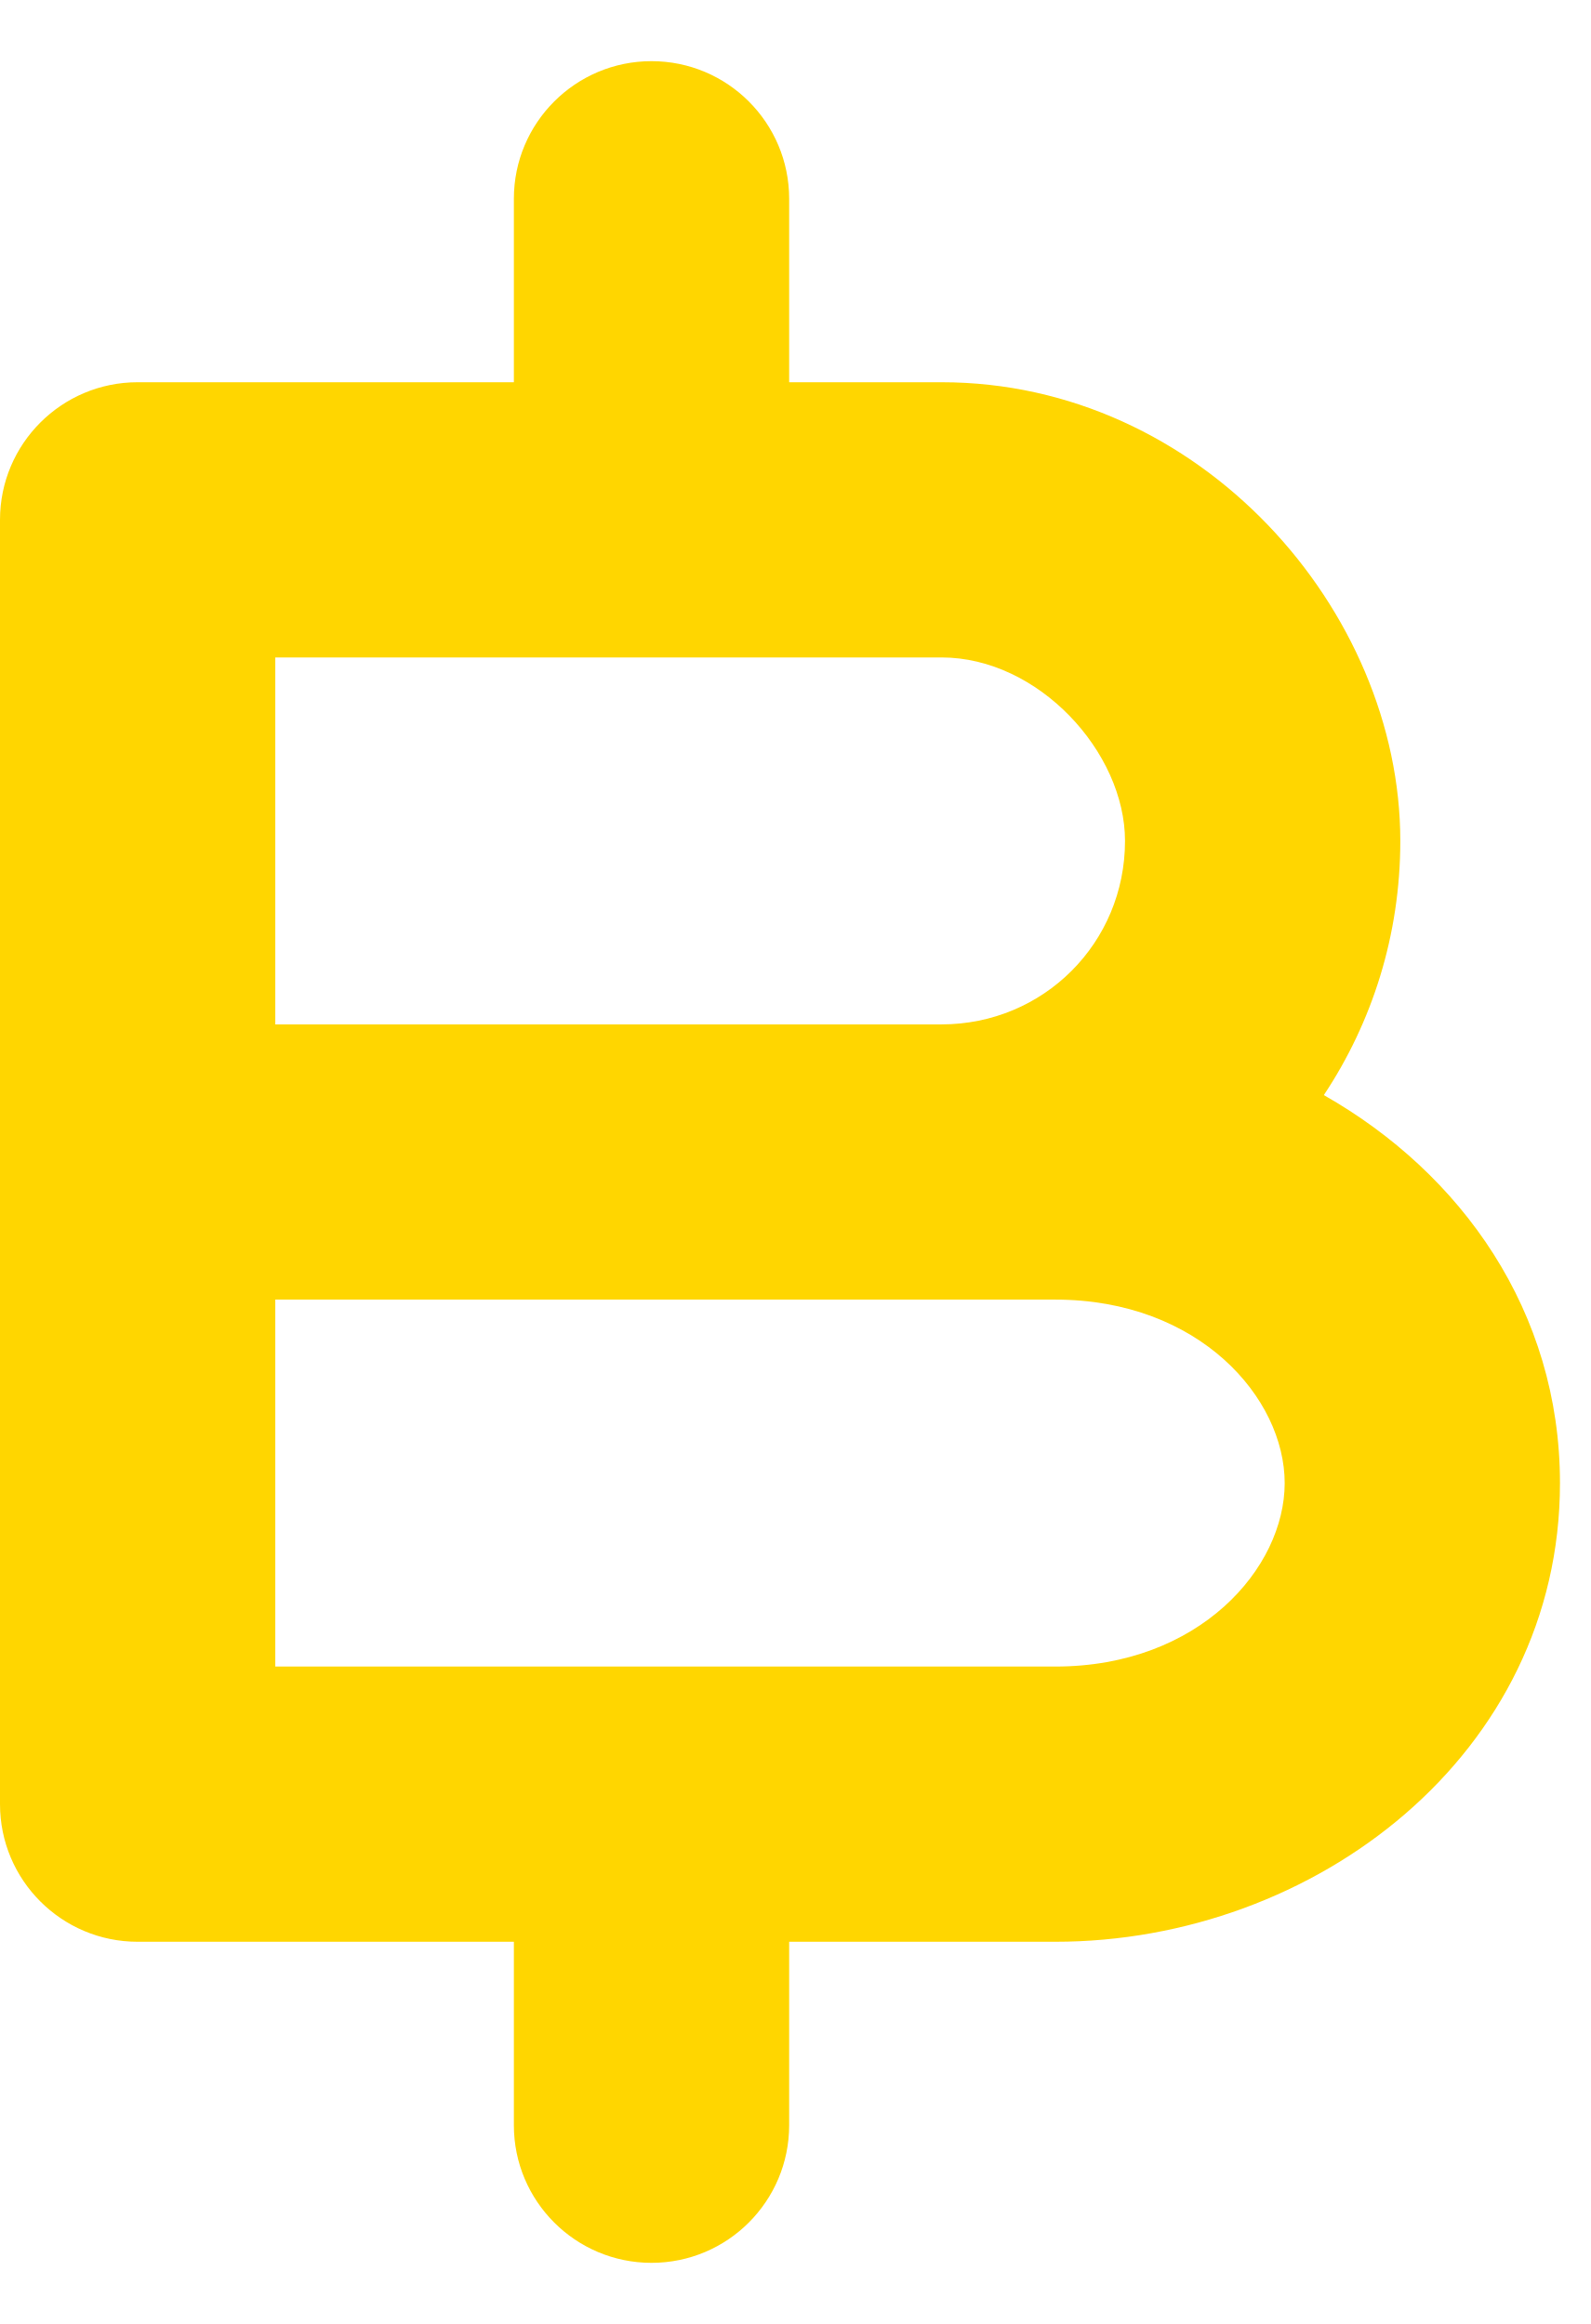
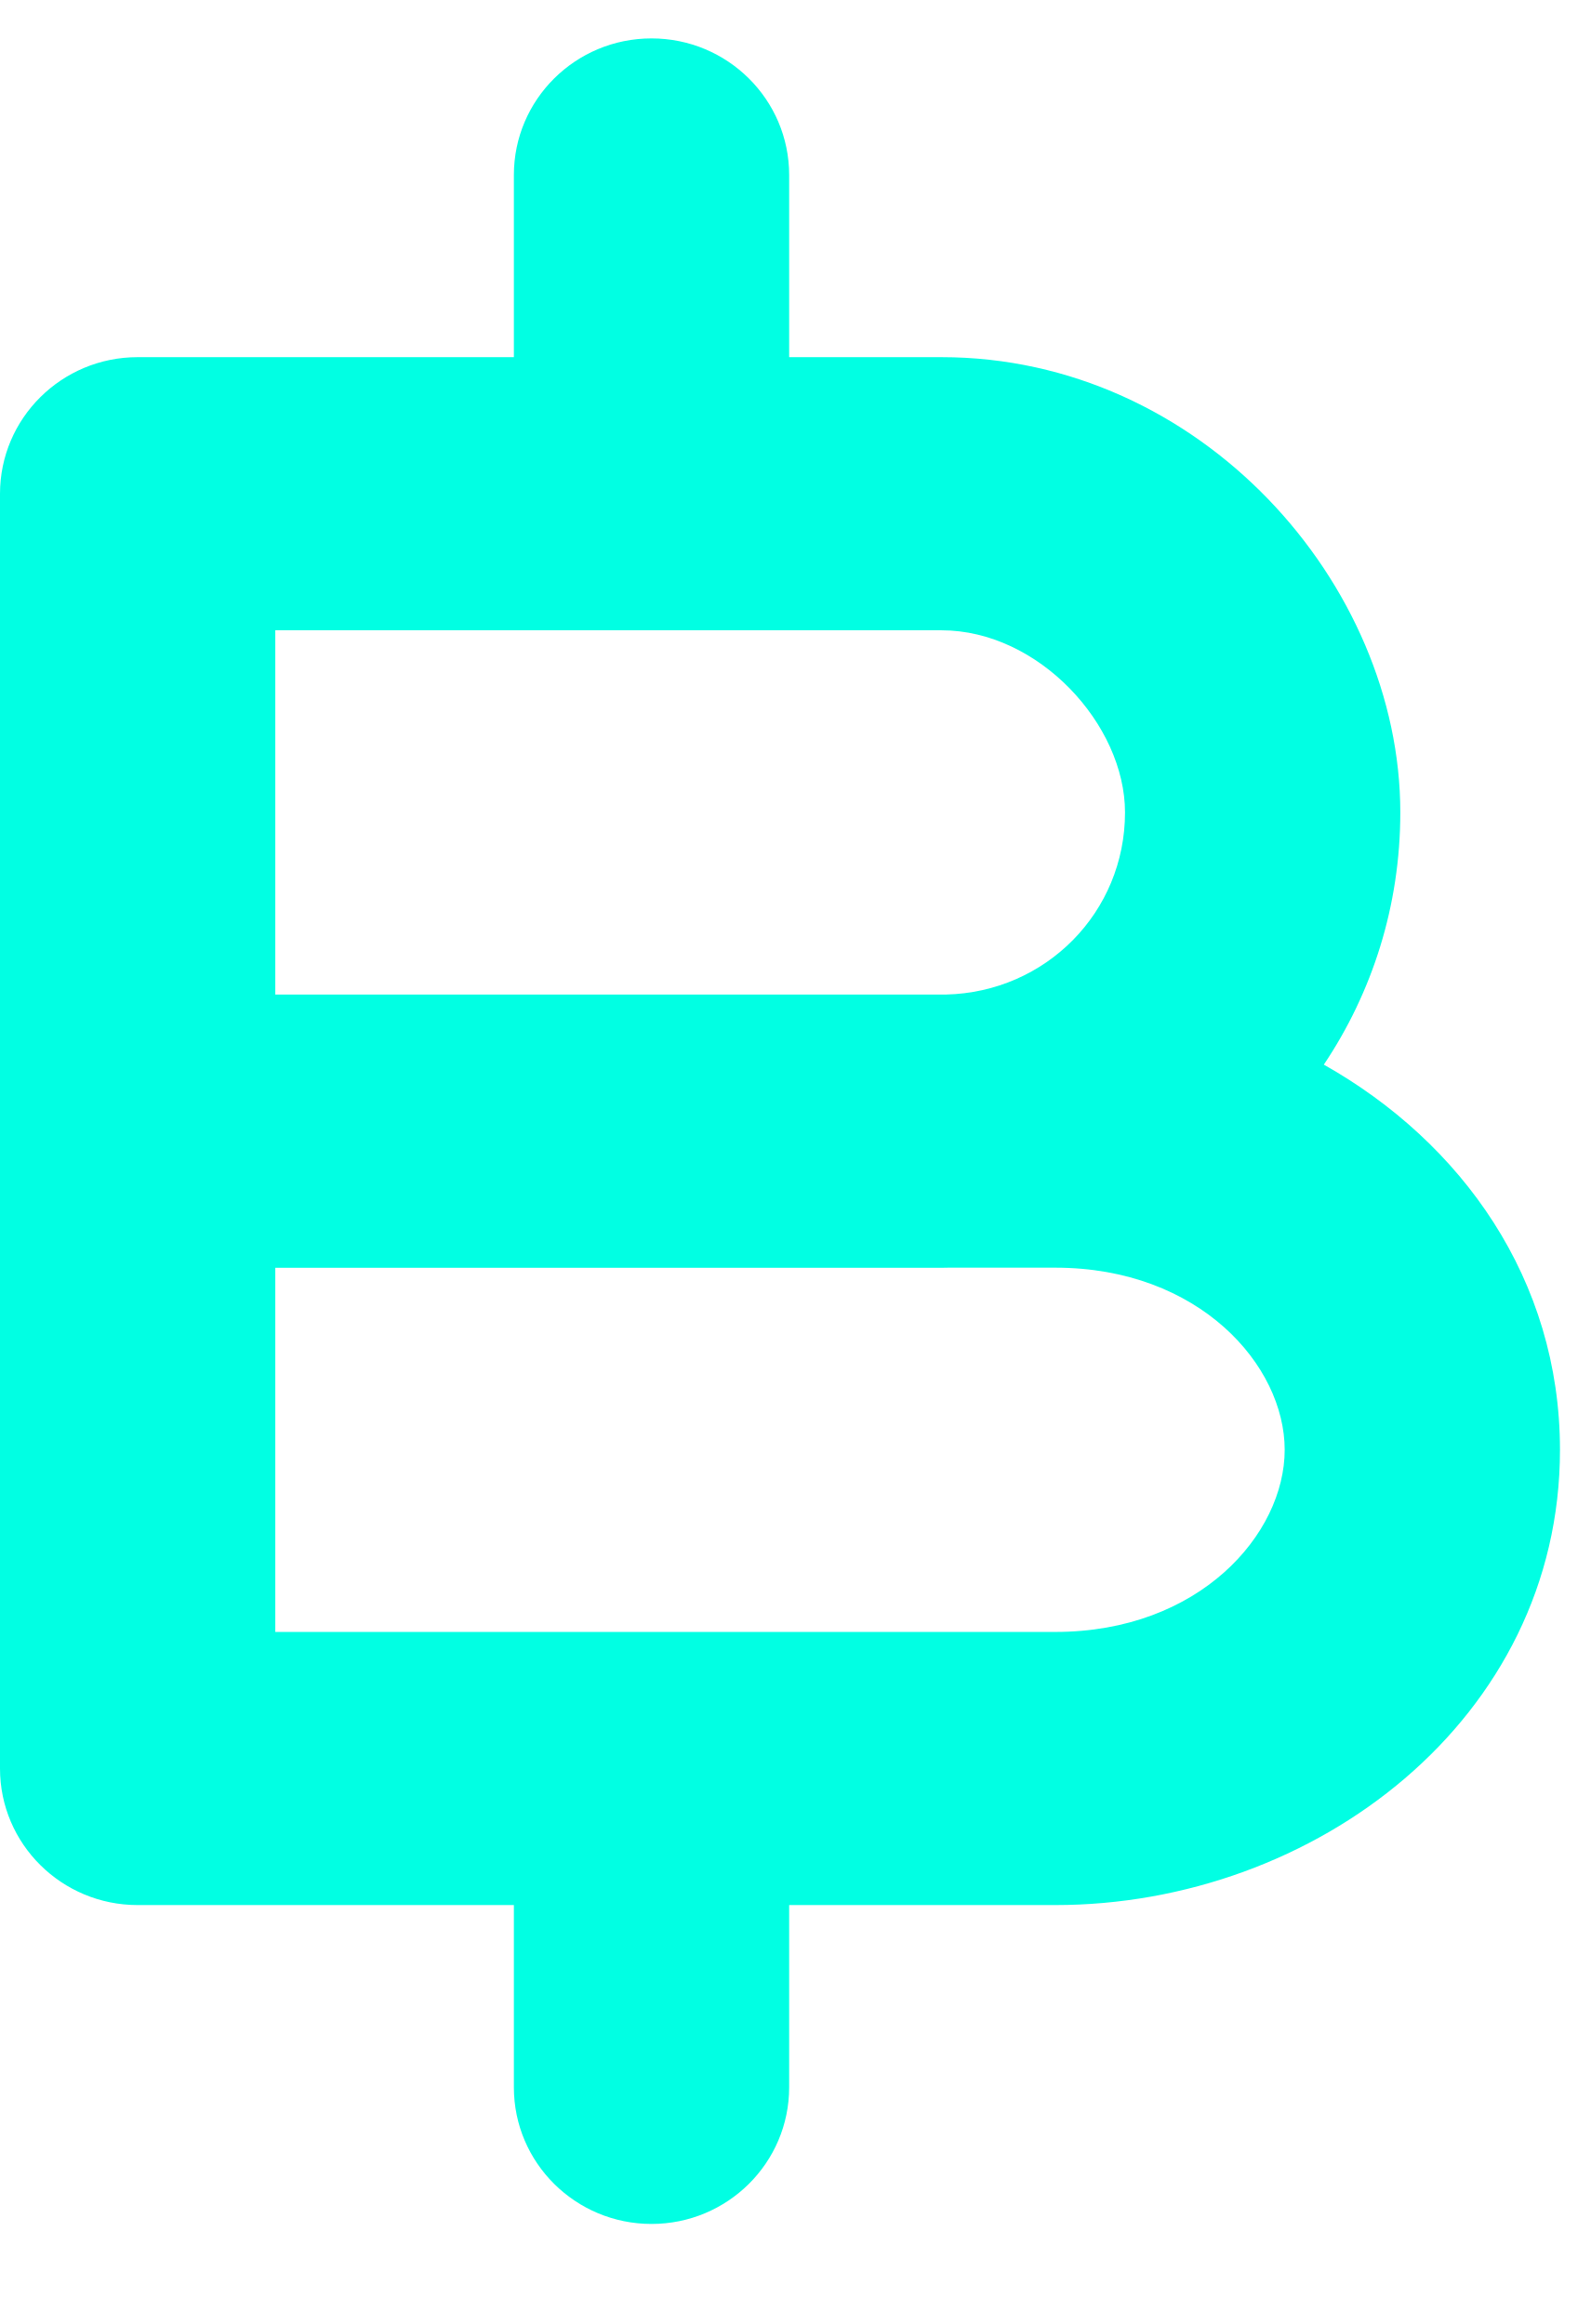
<svg xmlns="http://www.w3.org/2000/svg" width="13" height="19" viewBox="0 0 13 19" fill="none">
-   <path fill-rule="evenodd" clip-rule="evenodd" d="M6.45 1.625C6.45 1.004 5.946 0.5 5.325 0.5C4.704 0.5 4.2 1.004 4.2 1.625V3.125H1.125C0.504 3.125 0 3.629 0 4.25V9.5V14.75C0 15.371 0.504 15.875 1.125 15.875H4.2V17.375C4.2 17.996 4.704 18.5 5.325 18.5C5.946 18.5 6.45 17.996 6.45 17.375V15.875H8.625C10.747 15.875 12.75 14.341 12.75 12.125C12.75 10.723 11.947 9.593 10.82 8.953C11.215 8.359 11.445 7.644 11.445 6.875C11.445 4.99 9.812 3.125 7.695 3.125H6.45V1.625ZM5.325 5.375H2.25V8.375H7.695C8.529 8.375 9.195 7.709 9.195 6.875C9.195 6.15 8.488 5.375 7.695 5.375H5.325ZM8.625 13.625H5.325H2.25V10.625H7.695H8.625C9.803 10.625 10.5 11.431 10.5 12.125C10.5 12.819 9.803 13.625 8.625 13.625Z" fill="#FFD600" />
+   <path fill-rule="evenodd" clip-rule="evenodd" d="M6.45 1.431C6.45 0.814 5.946 0.314 5.325 0.314C4.704 0.314 4.2 0.814 4.2 1.431V2.92H1.125C0.504 2.92 0 3.42 0 4.037V9.248V9.248V14.459C0 15.075 0.504 15.575 1.125 15.575H4.2V17.065C4.2 17.682 4.704 18.182 5.325 18.182C5.946 18.182 6.45 17.682 6.45 17.065V15.575H8.625C10.747 15.575 12.75 14.052 12.75 11.853C12.75 10.461 11.948 9.34 10.82 8.704C11.215 8.115 11.445 7.406 11.445 6.642C11.445 4.771 9.812 2.92 7.695 2.92H6.45V1.431ZM5.325 5.153H2.25V8.131H7.731C8.548 8.112 9.195 7.458 9.195 6.642C9.195 5.923 8.488 5.153 7.695 5.153H5.325ZM2.25 10.365H7.695C7.714 10.365 7.732 10.364 7.751 10.364H8.625C9.803 10.364 10.5 11.164 10.5 11.853C10.5 12.542 9.803 13.342 8.625 13.342H2.25V10.365Z" fill="#01FFE3" />
</svg>
